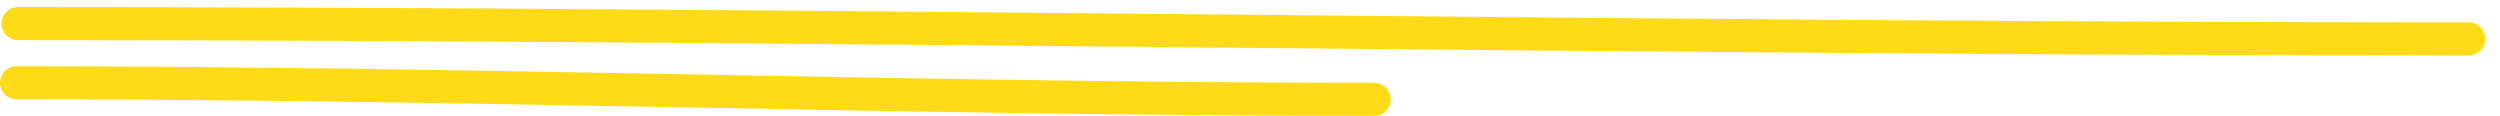
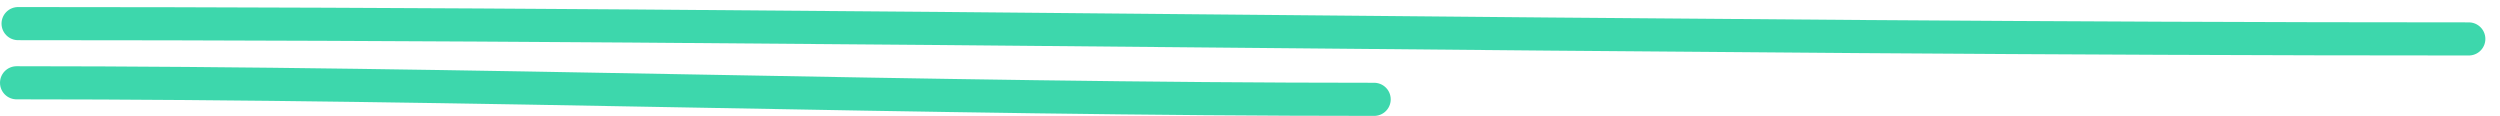
<svg xmlns="http://www.w3.org/2000/svg" width="151" height="7" viewBox="0 0 151 7" fill="none">
-   <path d="M1.092 1.426C50.435 1.426 99.834 2.351 149.116 2.351" stroke="#FFDA19" stroke-width="2" stroke-linecap="round" stroke-linejoin="round" />
-   <path d="M1 5C28.334 5 55.7 6 83 6" stroke="#FFDA19" stroke-width="2" stroke-linecap="round" stroke-linejoin="round" />
+   <path d="M1.092 1.426C50.435 1.426 99.834 2.351 149.116 2.351" stroke="#3DD7AC" stroke-width="2" stroke-linecap="round" stroke-linejoin="round" />
+   <path d="M1 5C28.334 5 55.7 6 83 6" stroke="#3DD7AC" stroke-width="2" stroke-linecap="round" stroke-linejoin="round" />
</svg>
